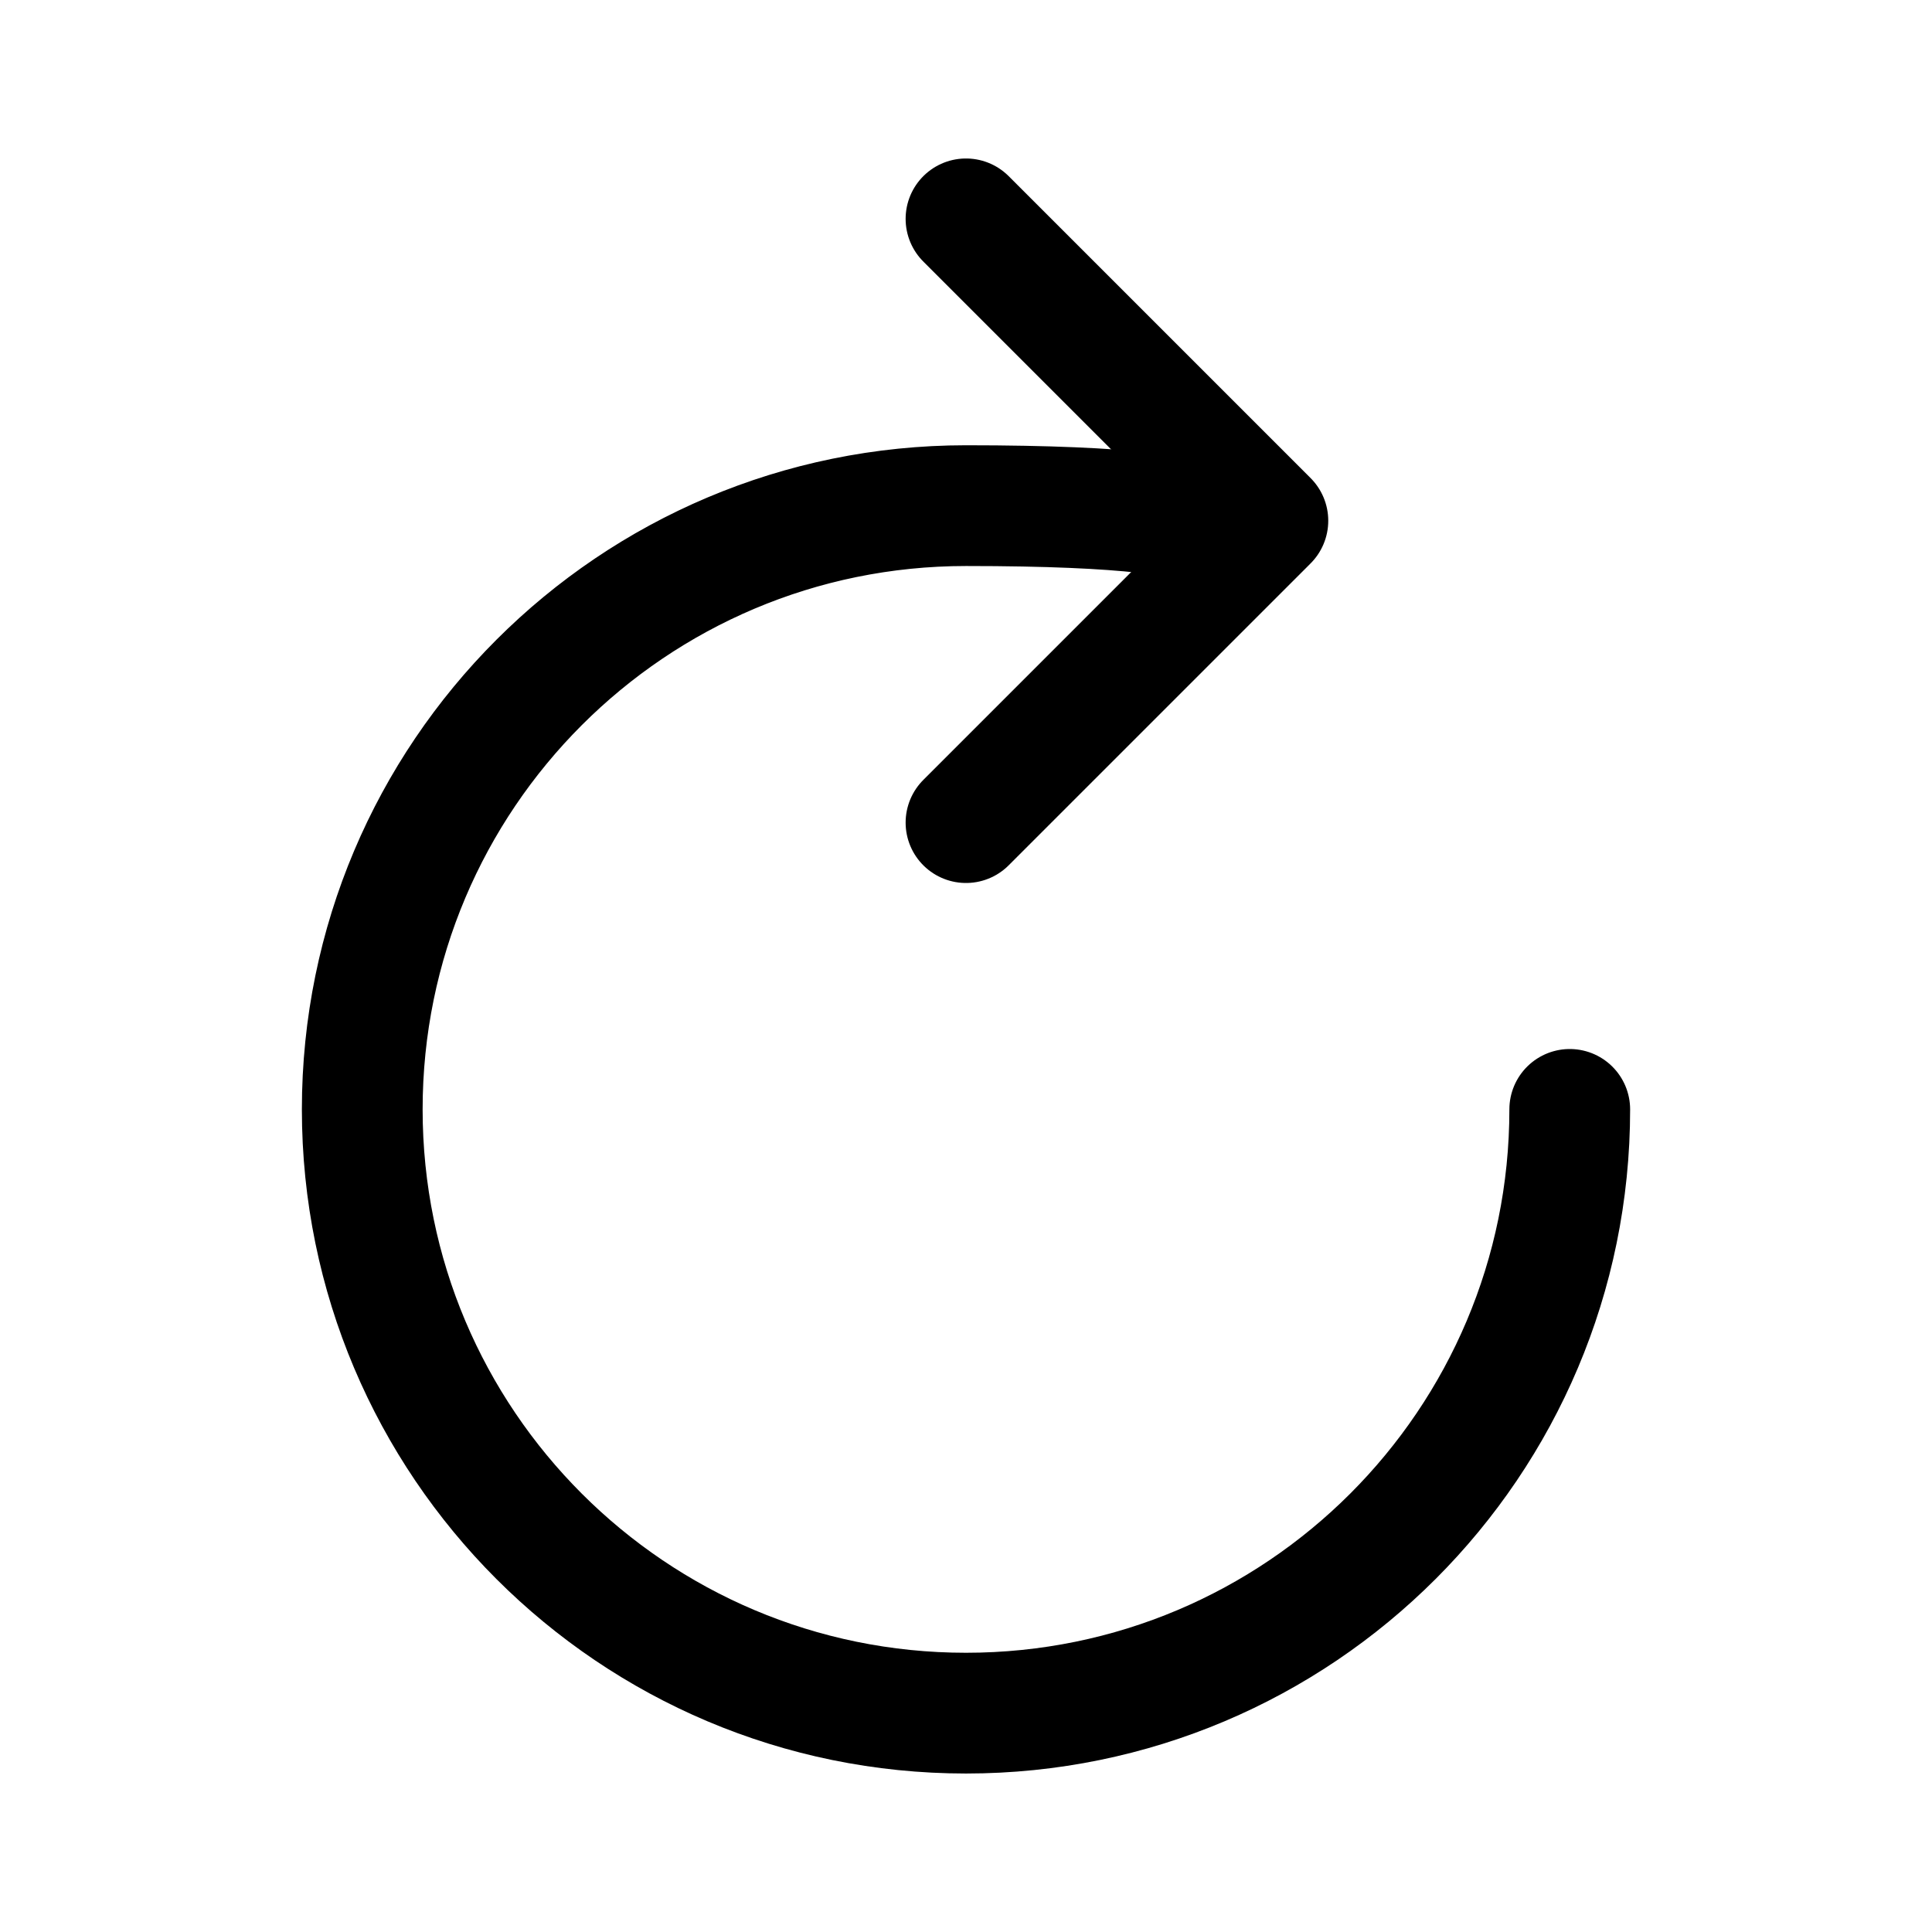
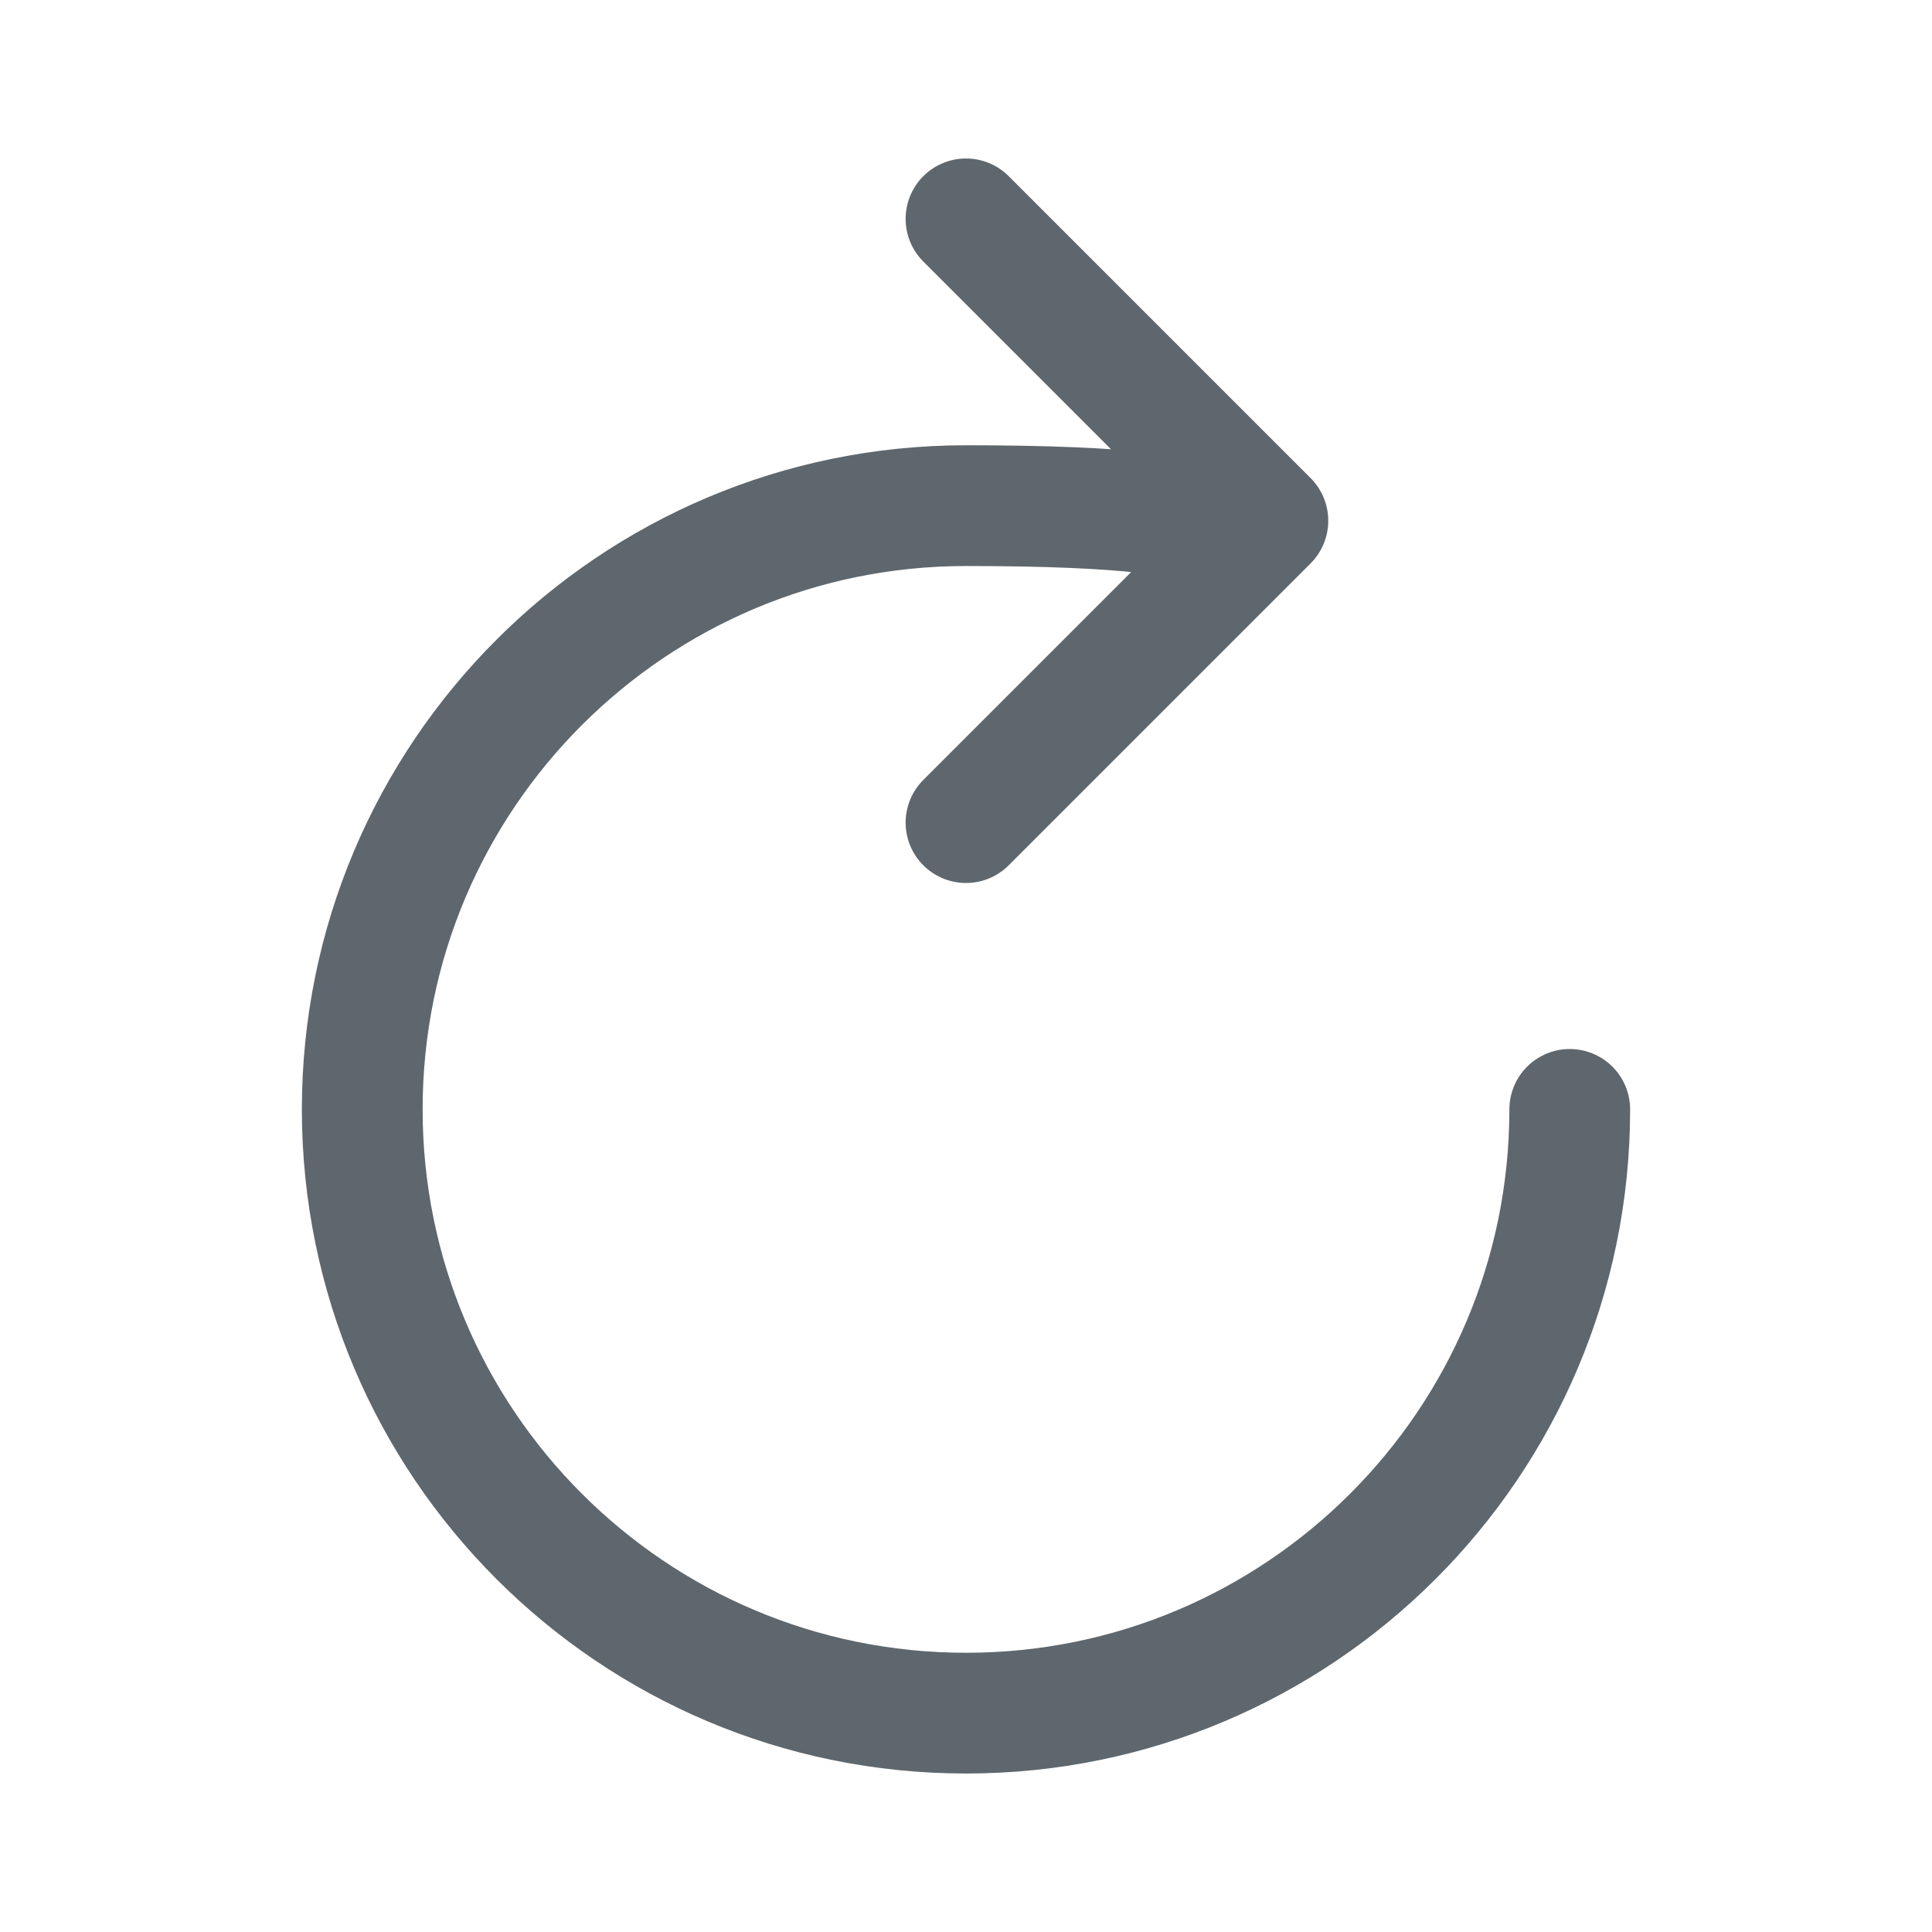
<svg xmlns="http://www.w3.org/2000/svg" class="ionicon" viewBox="0 0 512 512">
-   <path d="M320 146s24.36-12-64-12a160 160 0 10160 160" fill="none" stroke="currentColor" stroke-linecap="round" stroke-miterlimit="10" stroke-width="32" />
-   <path fill="none" stroke="currentColor" stroke-linecap="round" stroke-linejoin="round" stroke-width="32" d="M256 58l80 80-80 80" />
+   <path d="M320 146s24.36-12-64-12a160 160 0 10160 160" fill="none" stroke="#5e676d" stroke-linecap="round" stroke-miterlimit="10" stroke-width="32" />
+   <path fill="none" stroke="#5e676d" stroke-linecap="round" stroke-linejoin="round" stroke-width="32" d="M256 58l80 80-80 80" />
</svg>
